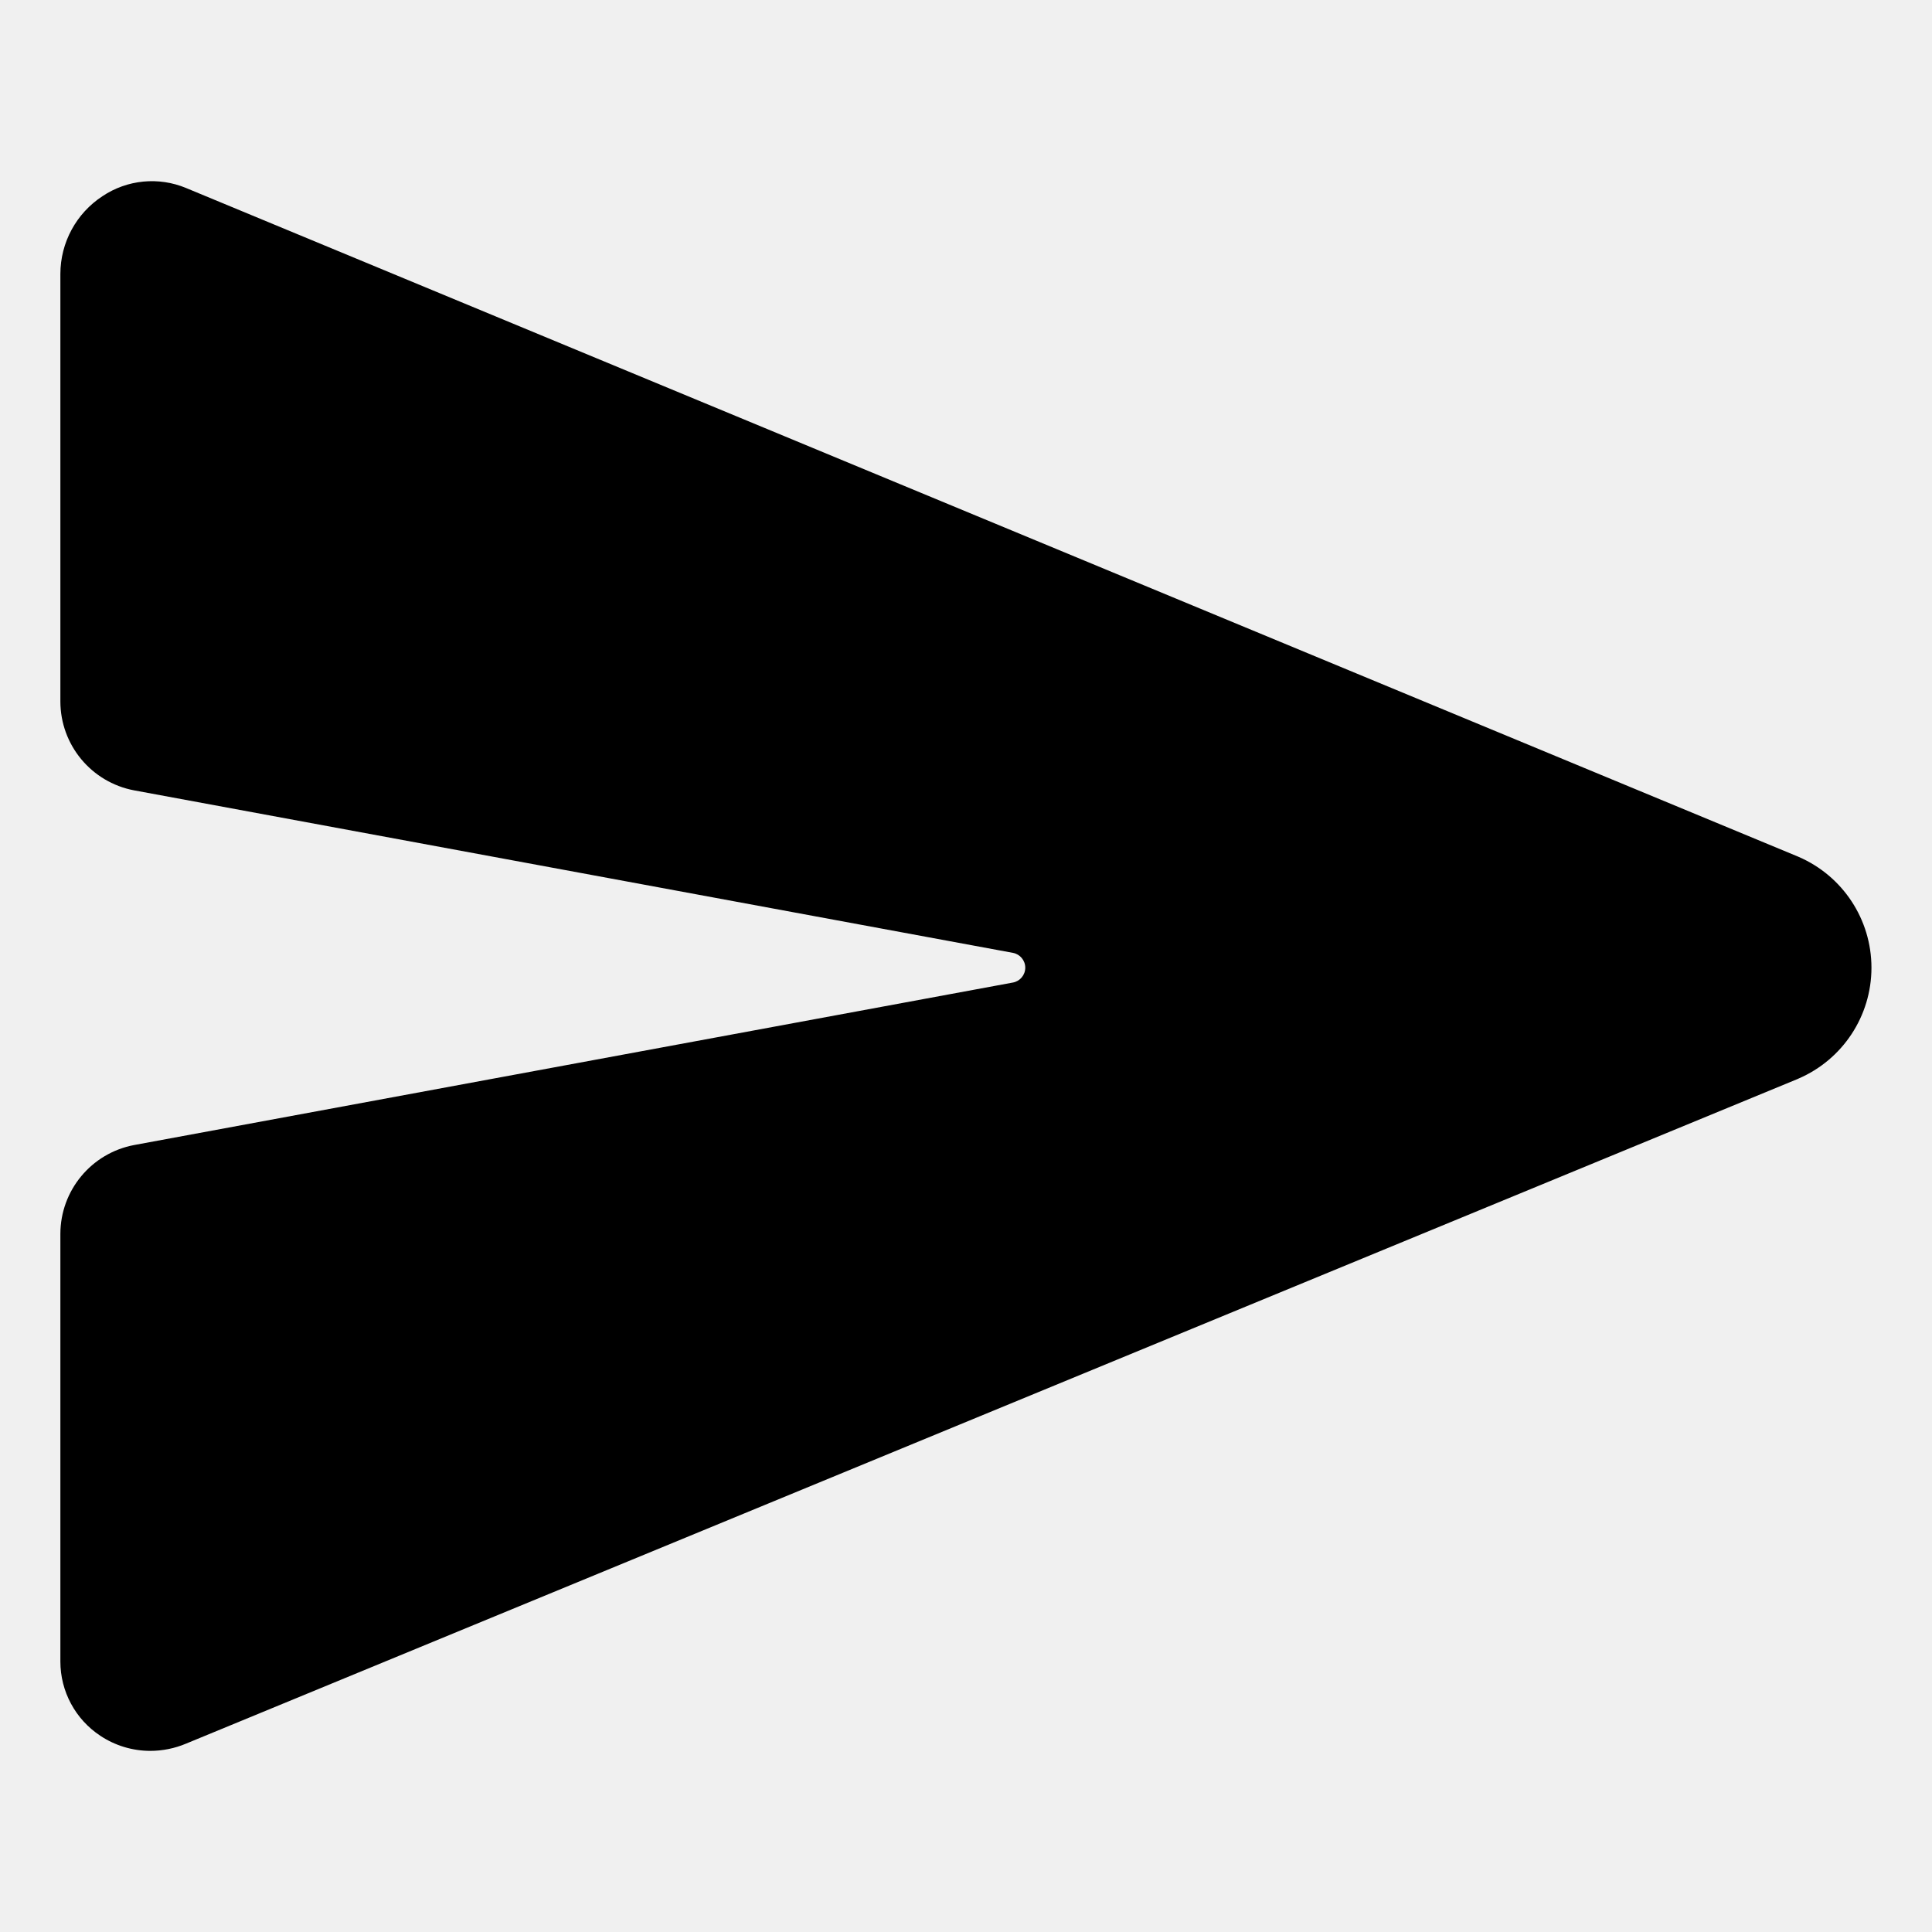
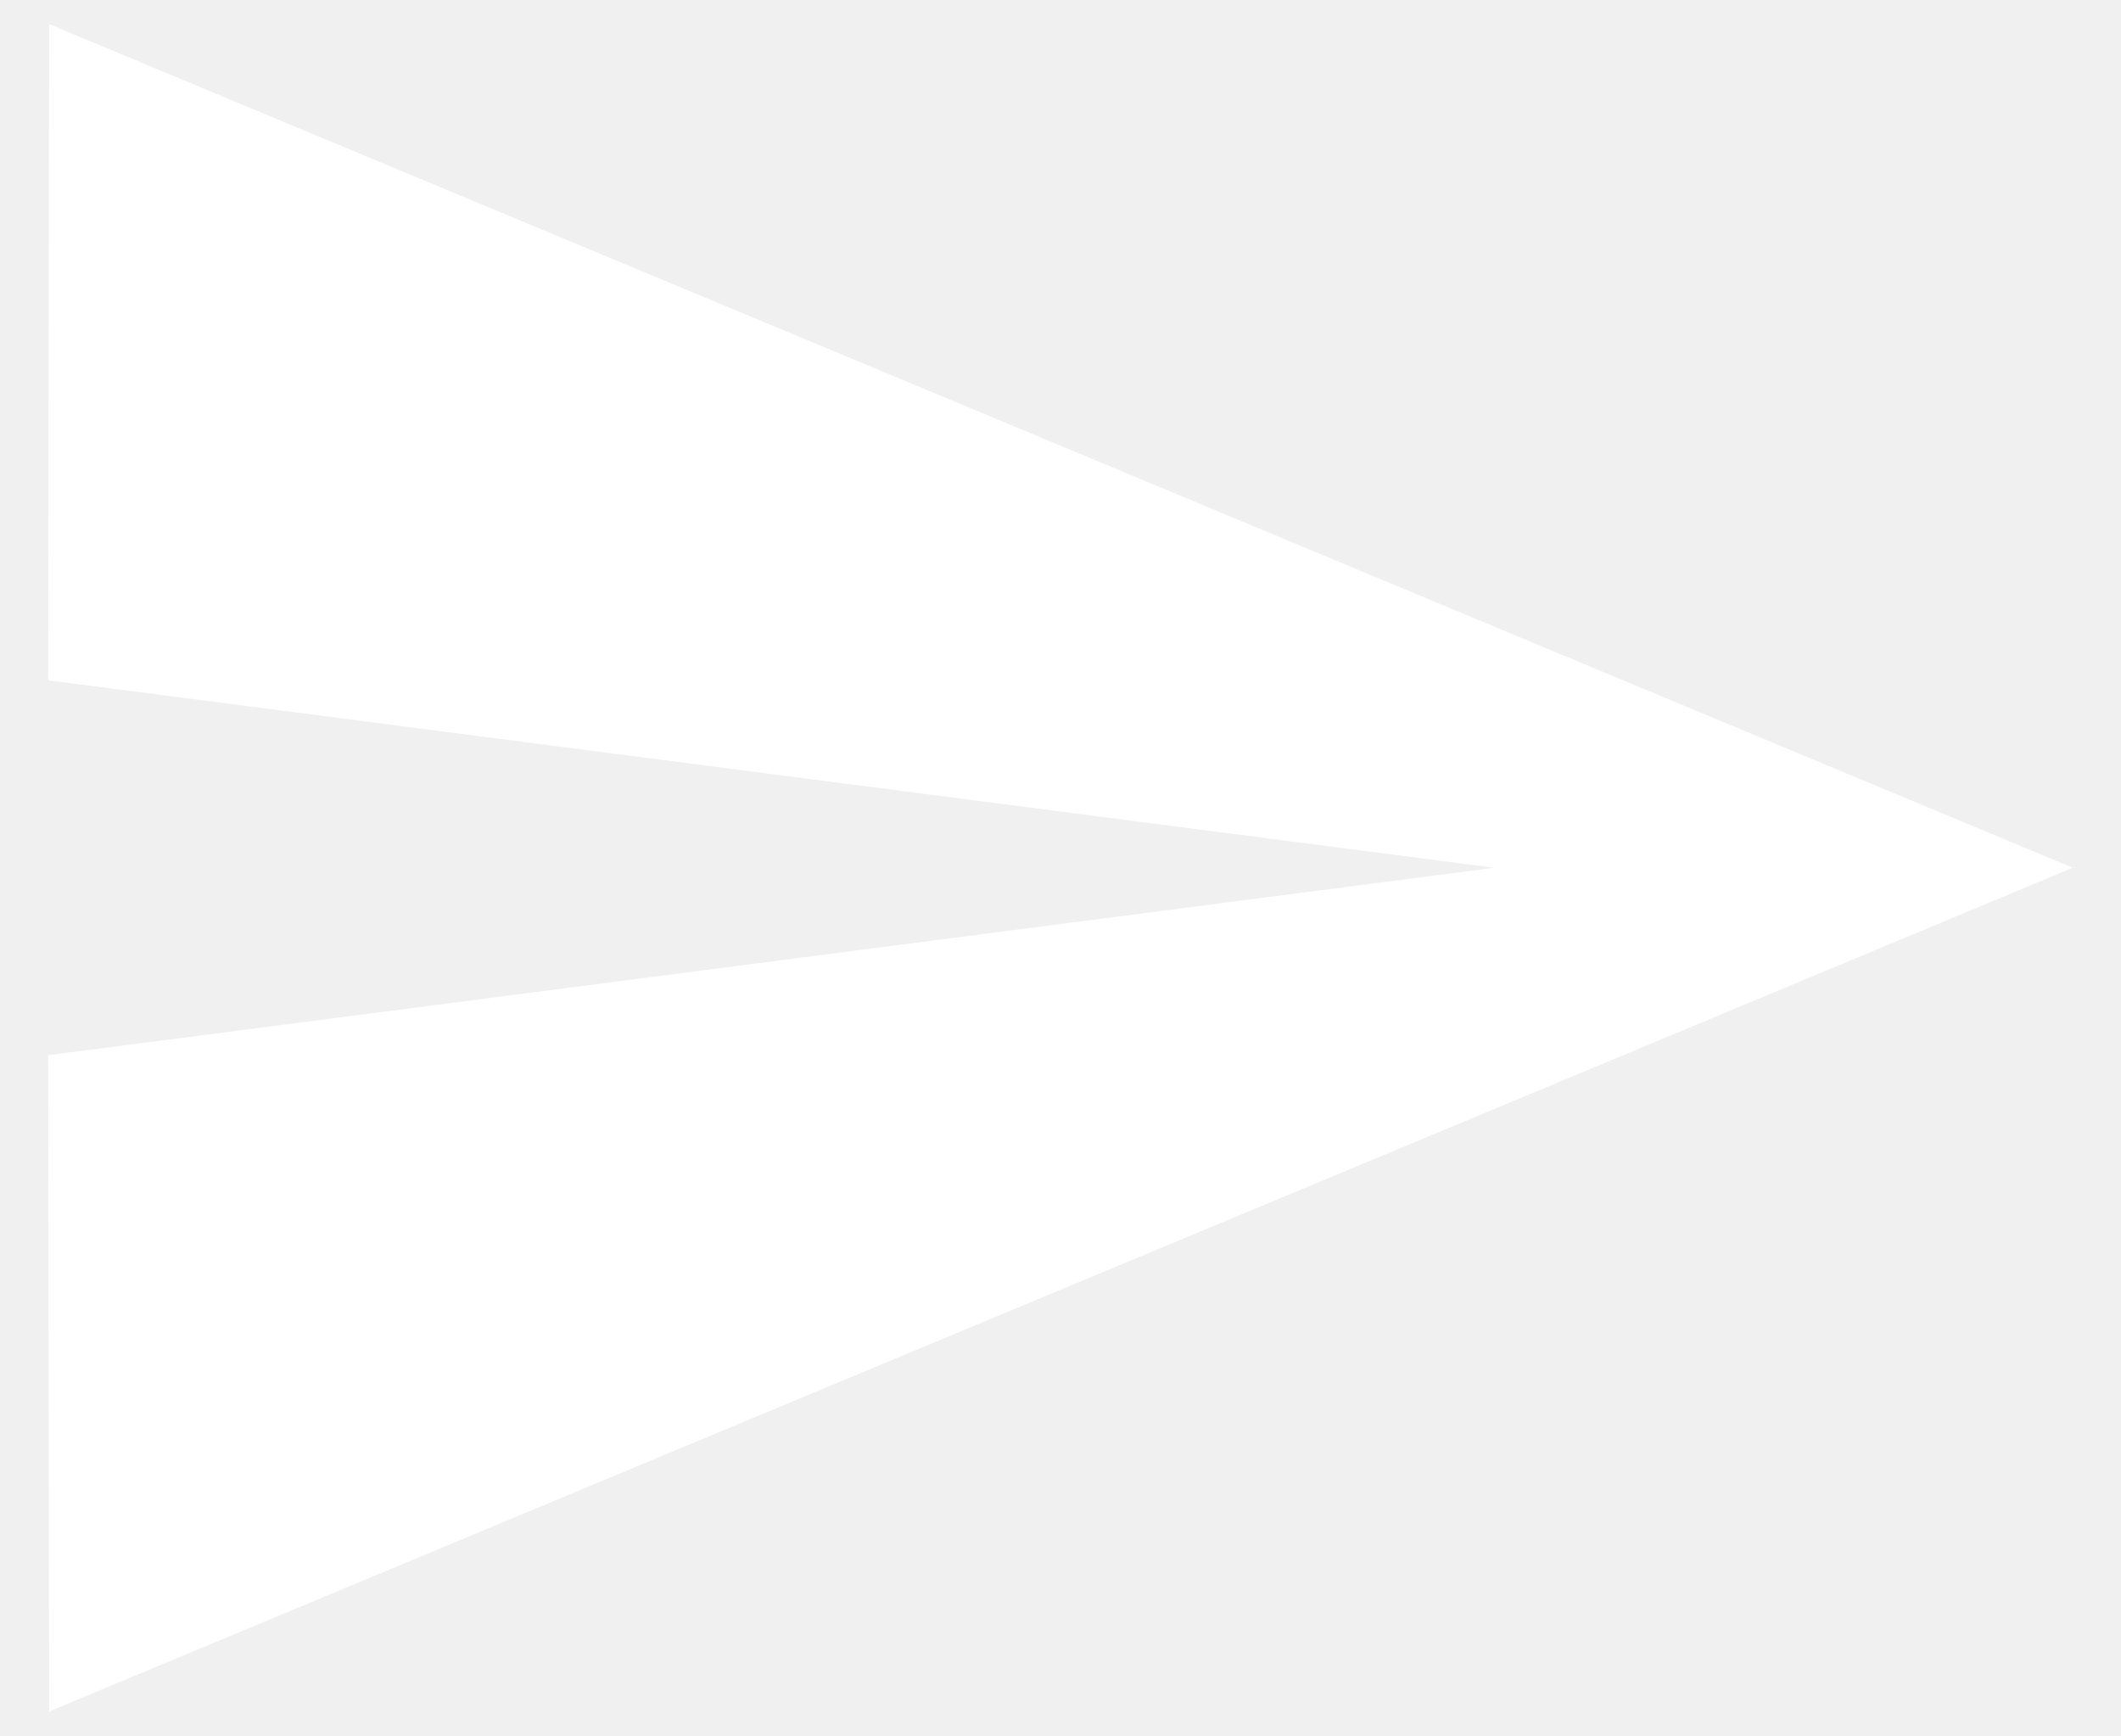
- <svg xmlns="http://www.w3.org/2000/svg" stroke="currentColor" fill="currentColor" stroke-width="0" viewBox="0 0 512 512" height="1em" width="1em">
-   <path d="M476.59 227.05l-.16-.07L49.35 49.84A23.56 23.56 0 0027.14 52 24.65 24.65 0 0016 72.59v113.29a24 24 0 0019.52 23.57l232.93 43.07a4 4 0 010 7.86L35.53 303.45A24 24 0 0016 327v113.31A23.57 23.57 0 0026.59 460a23.94 23.94 0 0013.22 4 24.55 24.55 0 009.52-1.93L476.4 285.94l.19-.09a32 32 0 000-58.8z" />
+ <svg xmlns="http://www.w3.org/2000/svg" width="22" height="18" viewBox="0 0 22 18" fill="none">
+   <path d="M0.51 17.75L21.5 9L0.51 0.25L0.5 7.056L15.5 9L0.5 10.944L0.51 17.75Z" fill="white" />
</svg>
